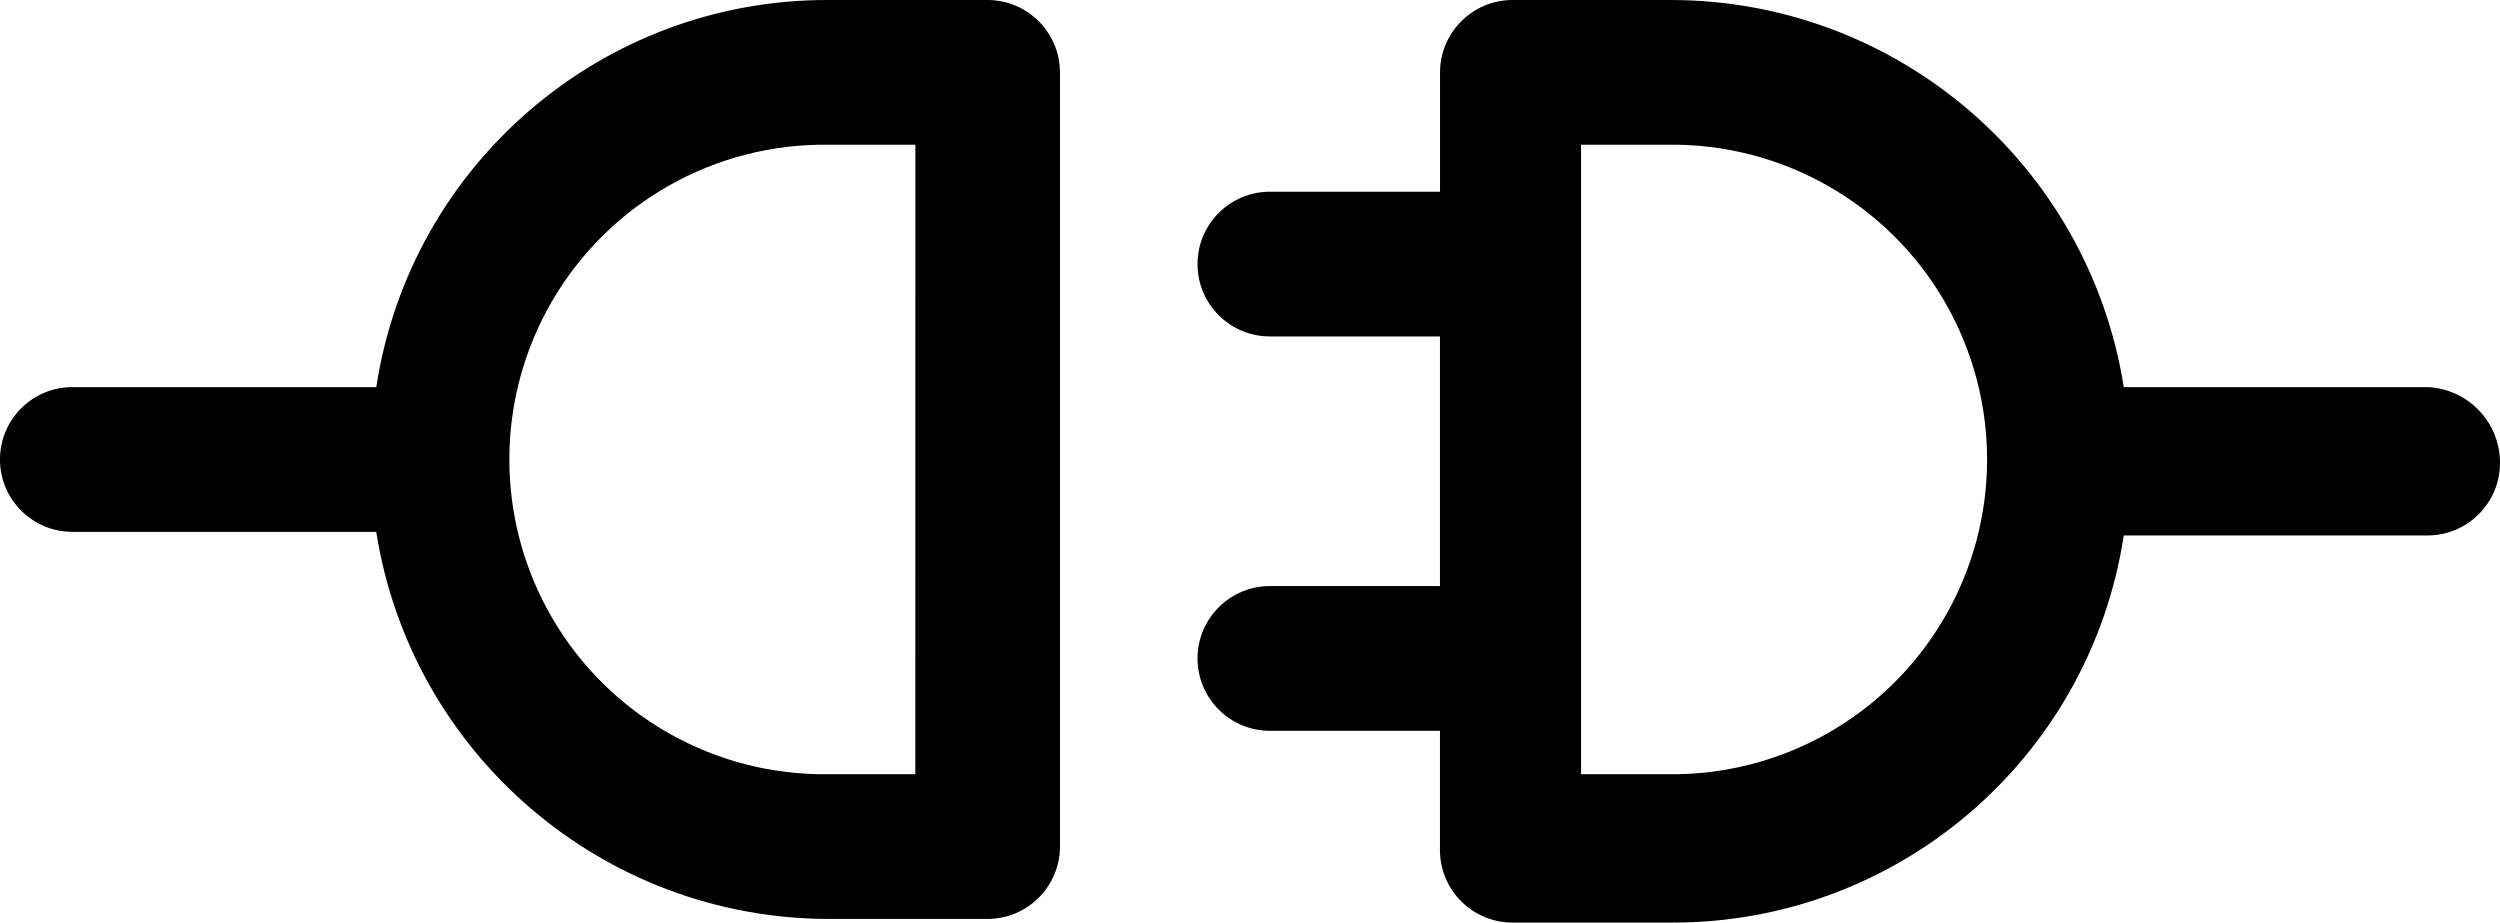
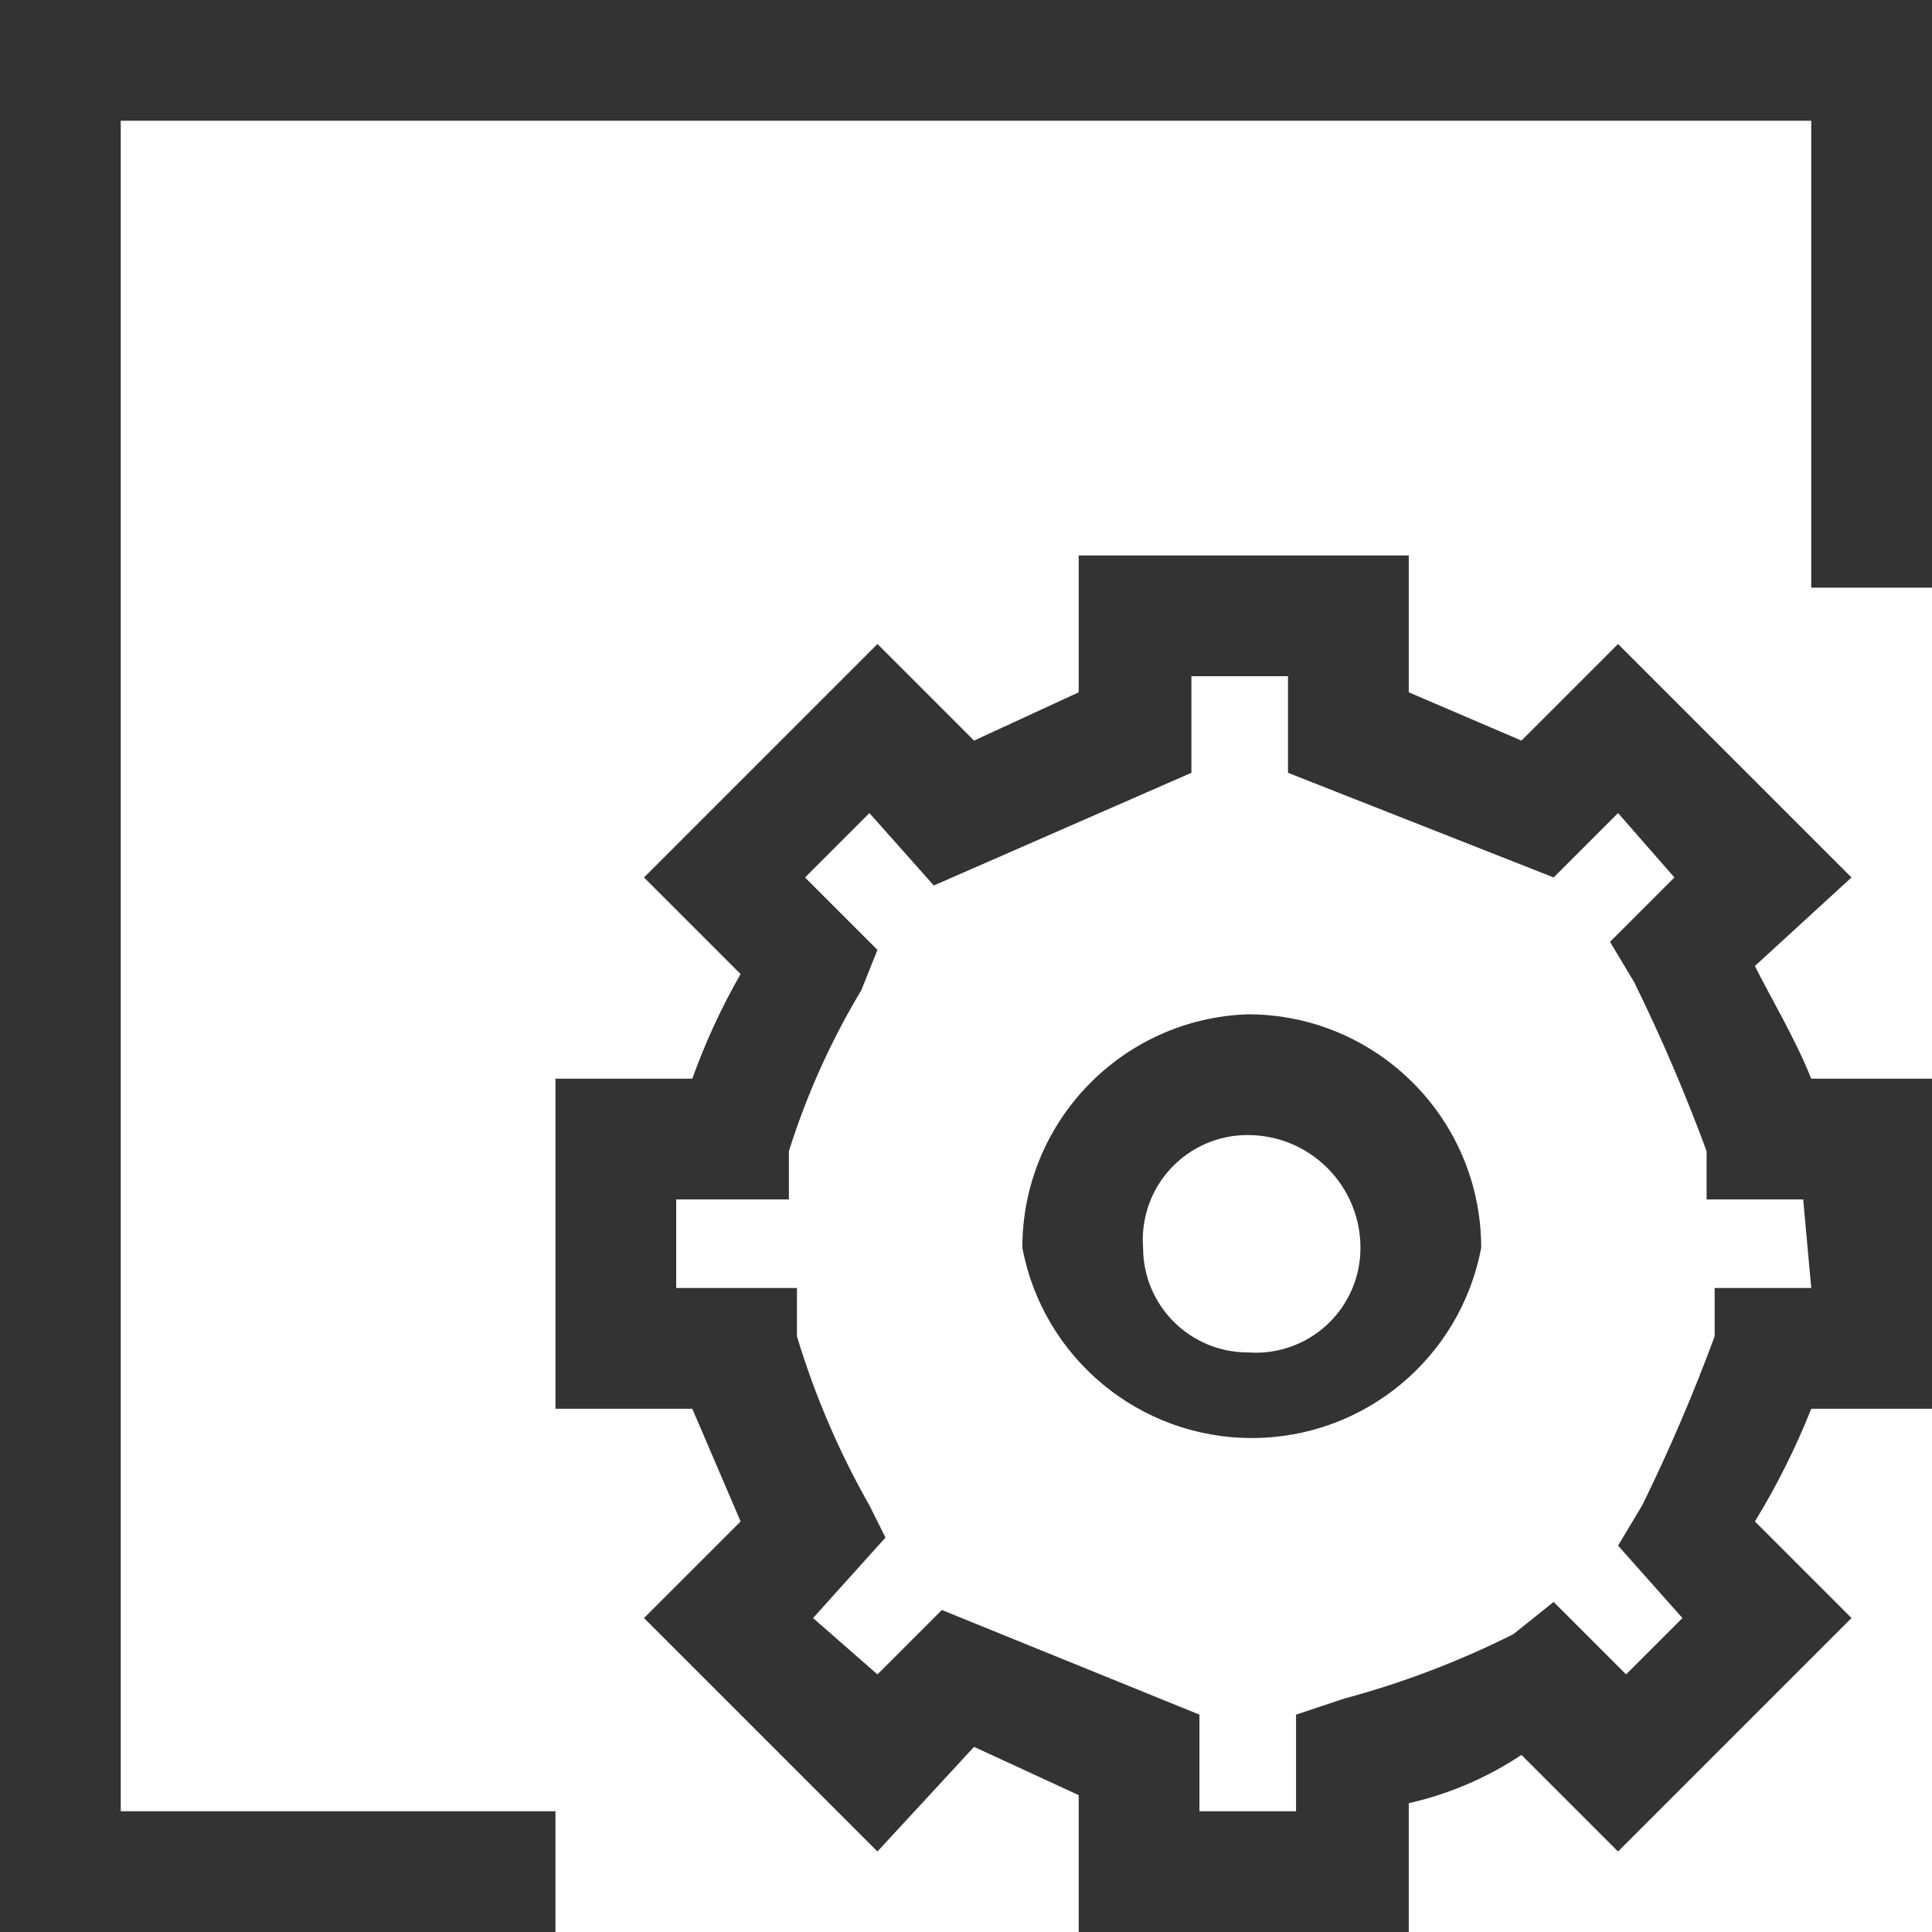
- <svg xmlns="http://www.w3.org/2000/svg" width="40.647" height="15" viewBox="0 0 40.647 15">
-   <g id="api_icon" transform="translate(-15.5 -46.4)">
-     <path id="Path_2339" data-name="Path 2339" d="M31.559,46.4H28.971a7.415,7.415,0,0,0-7.353,6.294H16.676a1.176,1.176,0,1,0,0,2.353h4.941a7.461,7.461,0,0,0,7.353,6.294h2.588a1.18,1.18,0,0,0,1.176-1.176V47.576A1.18,1.18,0,0,0,31.559,46.4ZM30.382,58.988H28.971a5.118,5.118,0,1,1,0-10.235h1.412Z" />
-     <path id="Path_2340" data-name="Path 2340" d="M68.6,52.694H63.659A7.461,7.461,0,0,0,56.306,46.4H53.718a1.18,1.18,0,0,0-1.176,1.176v1.941H49.776a1.176,1.176,0,1,0,0,2.353h2.765v4.059H49.776a1.176,1.176,0,1,0,0,2.353h2.765v1.941A1.18,1.18,0,0,0,53.718,61.4h2.588a7.415,7.415,0,0,0,7.353-6.294H68.6a1.18,1.18,0,0,0,1.176-1.176A1.232,1.232,0,0,0,68.6,52.694ZM56.247,58.988H54.835V48.753h1.412a5.118,5.118,0,1,1,0,10.235Z" transform="translate(-13.629)" />
-   </g>
+ <svg xmlns="http://www.w3.org/2000/svg" id="Layer_1" data-name="Layer 1" viewBox="0 0 24 24">
+   <defs>
+     <style>.cls-1{fill:#333;}.cls-2{fill:none;stroke:#ccc;stroke-miterlimit:10;}</style>
+   </defs>
+   <path class="cls-1" d="M15.5,12.6a2.9,2.9,0,0,0-2.8,2.9,2.9,2.9,0,0,0,5.7,0A2.9,2.9,0,0,0,15.5,12.6Zm0,4.2a1.3,1.3,0,0,1-1.3-1.3,1.3,1.3,0,0,1,1.3-1.4,1.4,1.4,0,0,1,1.4,1.4A1.3,1.3,0,0,1,15.5,16.8Z" />
+   <path class="cls-1" d="M21.8,12,23,10.9,20.1,8,18.9,9.2l-1.4-.6V6.9H13.4V8.6l-1.3.6L10.9,8,8,10.9l1.2,1.2a8.1,8.1,0,0,0-.6,1.3H6.9v4.1H8.6l.6,1.4L8,20.1,10.9,23l1.2-1.3,1.3.6V24h4.1V22.4a4.2,4.2,0,0,0,1.4-.6L20.1,23,23,20.1l-1.2-1.2a9.1,9.1,0,0,0,.7-1.4H24V13.4H22.5C22.3,12.9,22,12.4,21.8,12Zm.7,4H21.3v.6a22,22,0,0,1-.9,2.1l-.3.5.8.9-.7.7-.9-.9-.5.4a11.1,11.1,0,0,1-2.1.8l-.6.2v1.2H14.9V21.3L11.7,20l-.8.8-.8-.7.9-1-.2-.4a10.2,10.2,0,0,1-.9-2.1V16H8.4V14.9H9.8v-.6a9.3,9.3,0,0,1,.9-2l.2-.5-.9-.9.8-.8.8.9,3.2-1.4V8.4H16V9.6l3.3,1.3.8-.8.7.8-.8.8.3.5a22,22,0,0,1,.9,2.1v.6h1.2Z" />
+   <polygon class="cls-1" points="0 0 0 24 6.9 24 6.9 22.5 1.5 22.5 1.5 1.5 22.5 1.5 22.5 7.3 24 7.3 24 0 0 0" />
+   <rect class="cls-2" x="-506.1" y="-667.1" width="884.3" height="859.94" />
</svg>
